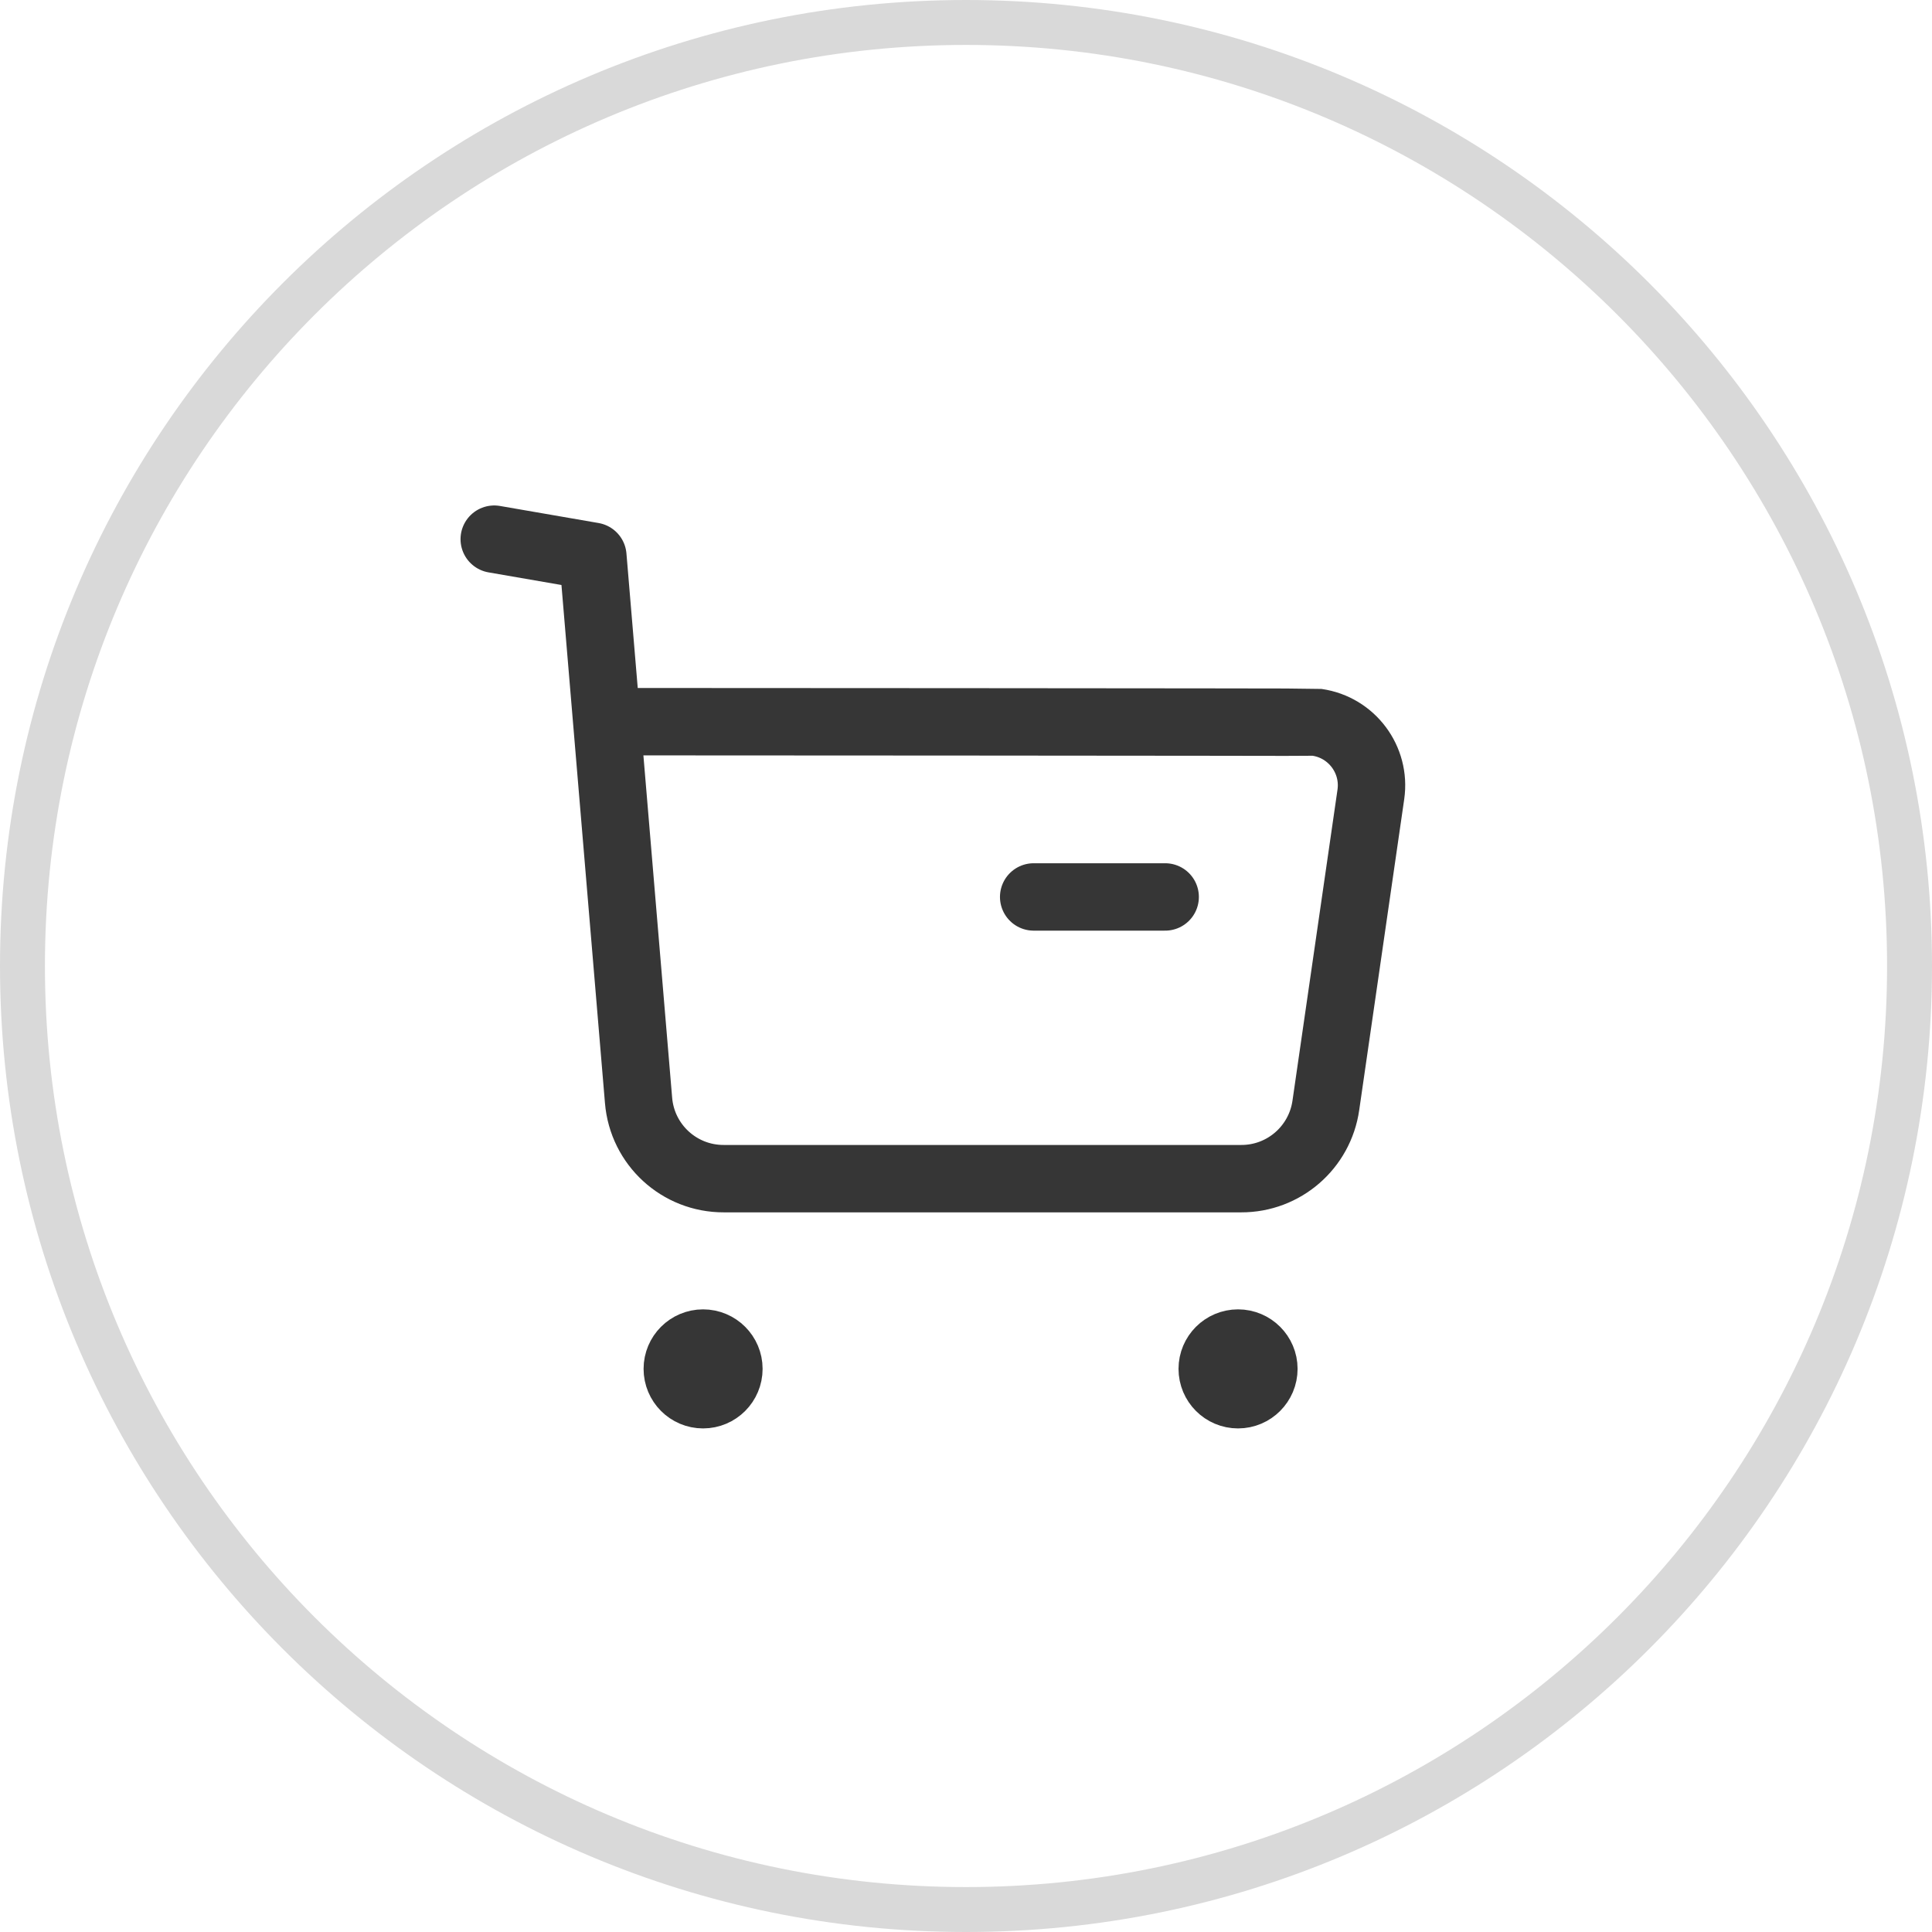
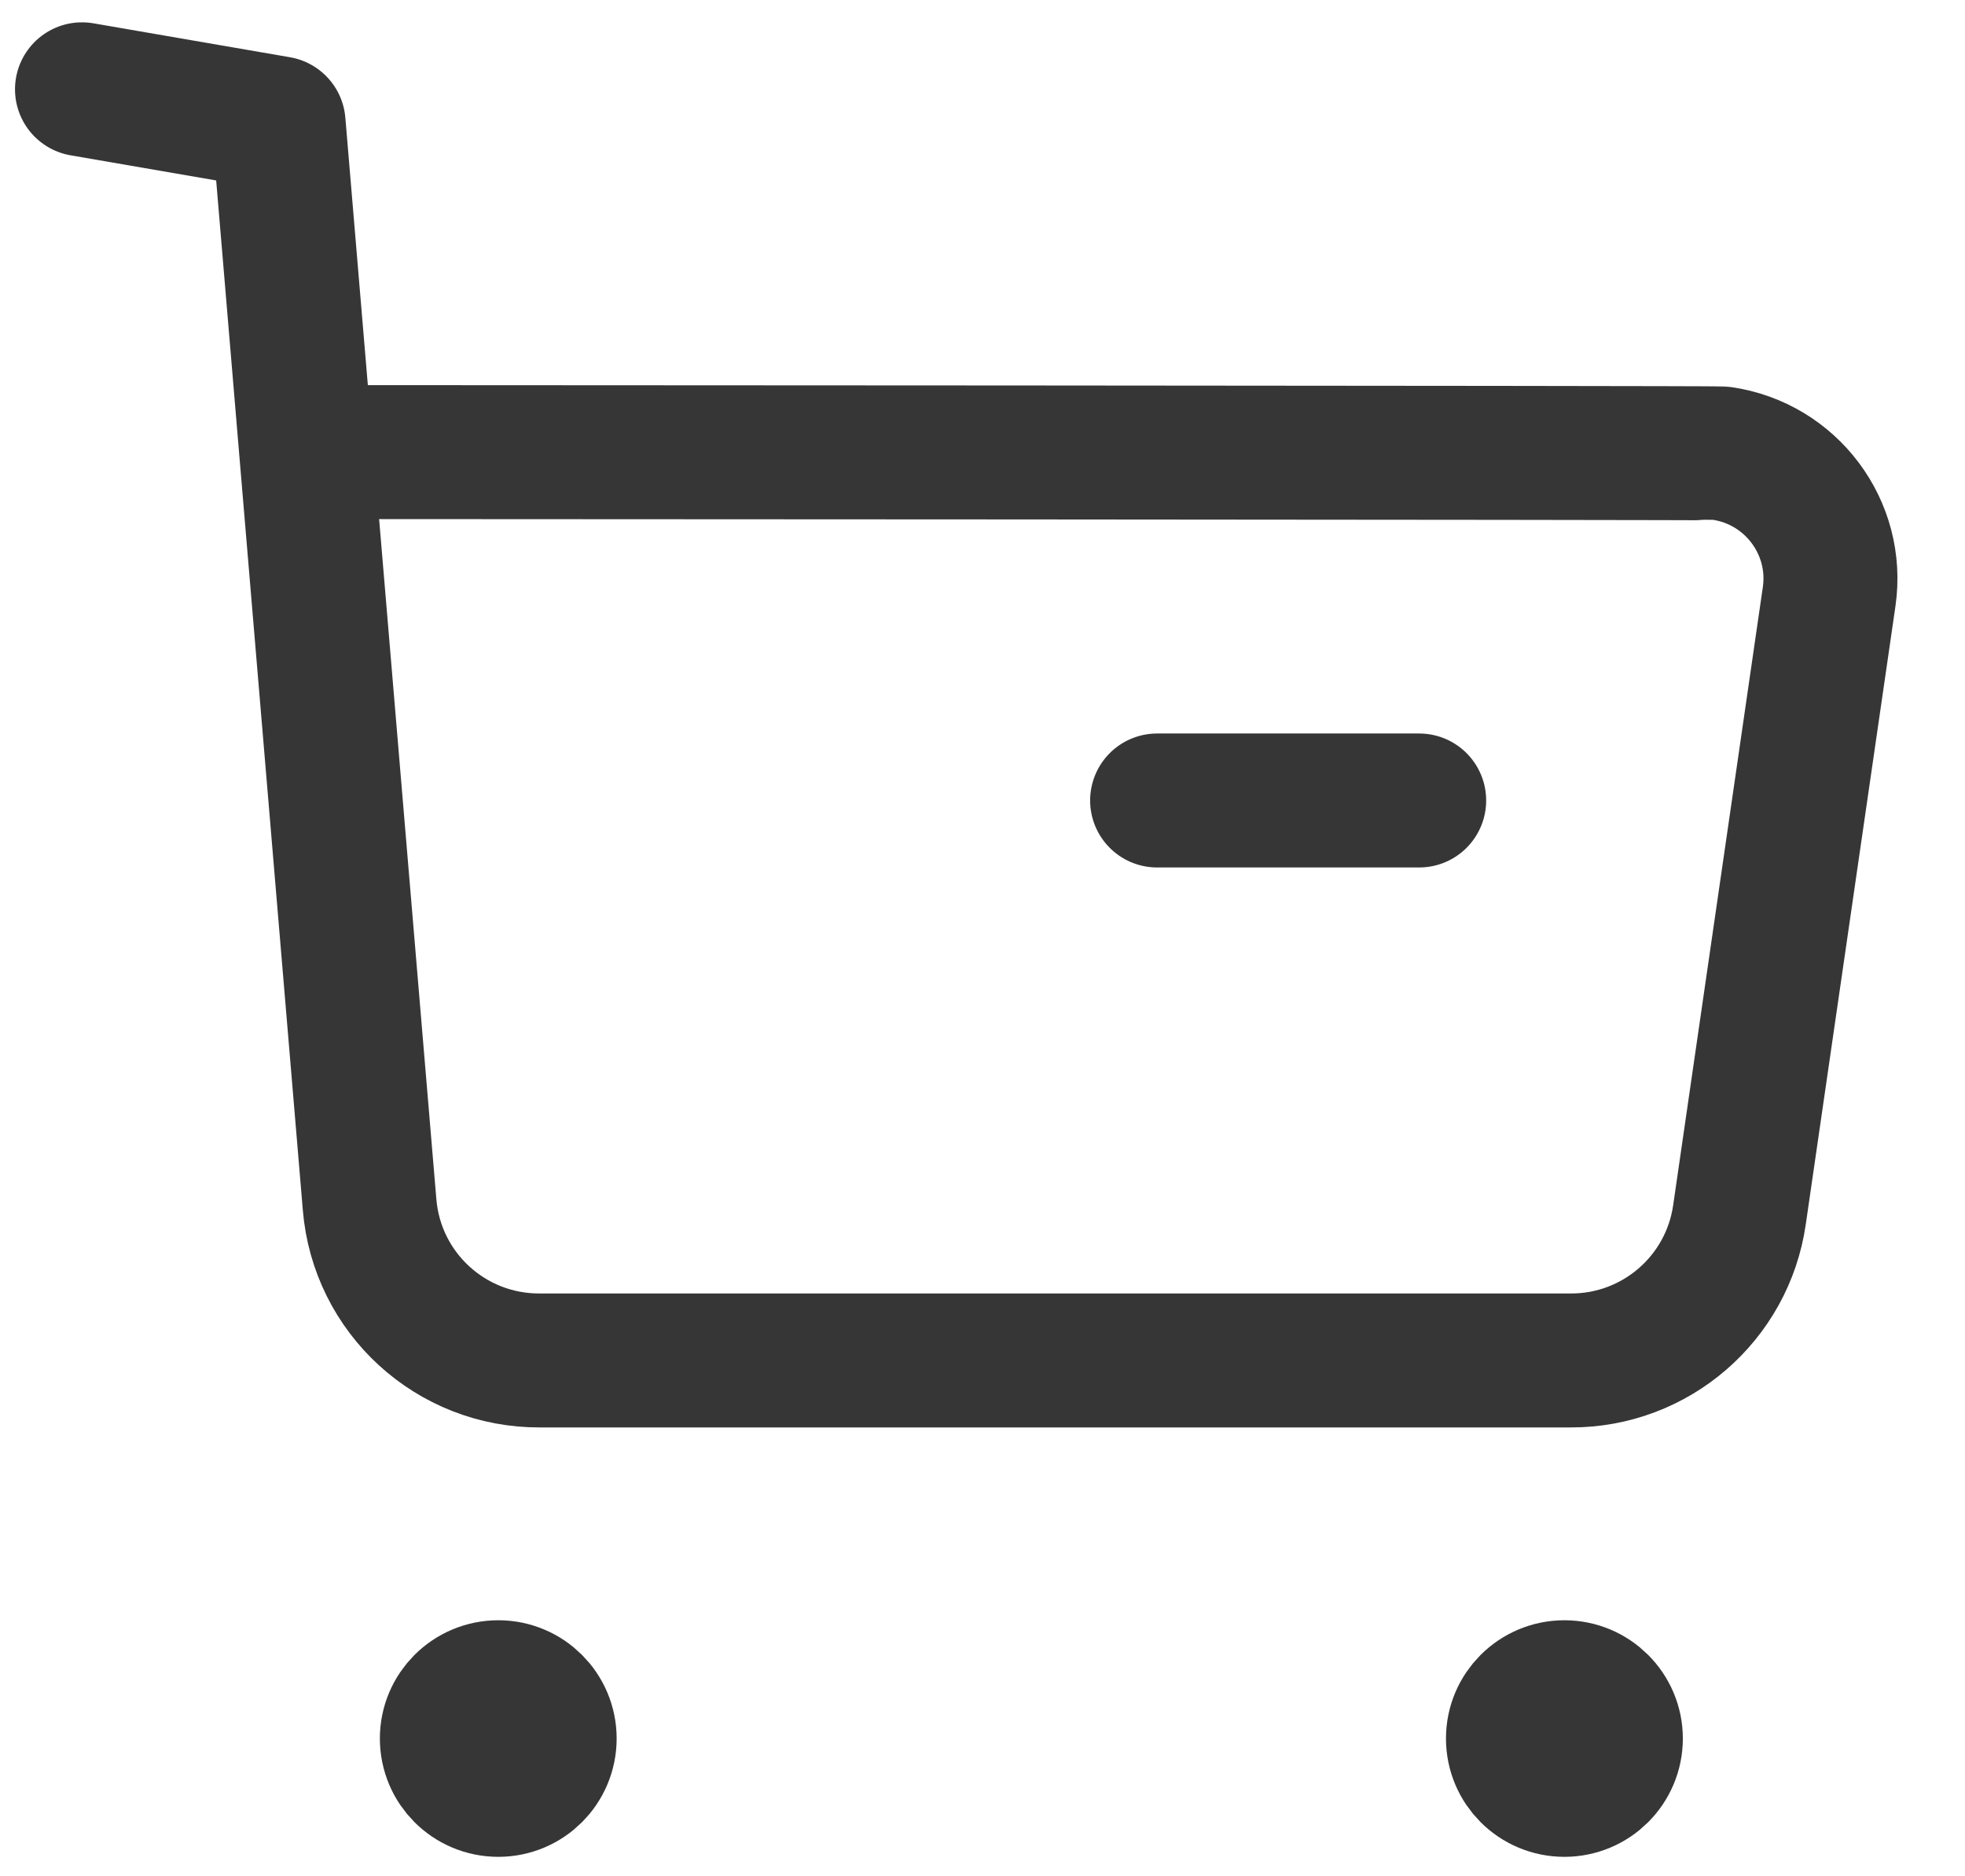
- <svg xmlns="http://www.w3.org/2000/svg" width="43" height="43" viewBox="0 0 43 43" fill="none">
-   <path d="M11 12L13.195 12.38L14.212 24.489C14.293 25.478 15.119 26.237 16.111 26.233H27.625C28.572 26.236 29.375 25.539 29.509 24.602L30.511 17.68C30.622 16.907 30.085 16.189 29.313 16.077C29.245 16.068 13.548 16.062 13.548 16.062" stroke="#363636" stroke-width="1.5" stroke-linecap="round" stroke-linejoin="round" />
-   <path d="M23.006 19.963H25.933" stroke="#363636" stroke-width="1.5" stroke-linecap="round" stroke-linejoin="round" />
-   <path fill-rule="evenodd" clip-rule="evenodd" d="M15.648 29.892C15.966 29.892 16.223 30.15 16.223 30.466C16.223 30.784 15.966 31.042 15.648 31.042C15.331 31.042 15.074 30.784 15.074 30.466C15.074 30.15 15.331 29.892 15.648 29.892Z" fill="#363636" stroke="#363636" stroke-width="1.5" stroke-linecap="round" stroke-linejoin="round" />
-   <path fill-rule="evenodd" clip-rule="evenodd" d="M27.555 29.892C27.872 29.892 28.13 30.15 28.13 30.466C28.13 30.784 27.872 31.042 27.555 31.042C27.237 31.042 26.98 30.784 26.98 30.466C26.98 30.15 27.237 29.892 27.555 29.892Z" fill="#363636" stroke="#363636" stroke-width="1.5" stroke-linecap="round" stroke-linejoin="round" />
-   <circle cx="21.5" cy="21.5" r="21" stroke="#D9D9D9" />
+ <svg xmlns="http://www.w3.org/2000/svg" width="22" height="21" viewBox="0 0 22 21" fill="none">
+   <path d="M0.918 1L3.119 1.38L4.138 13.489C4.22 14.478 5.048 15.237 6.043 15.233H17.586C18.535 15.236 19.34 14.539 19.475 13.602L20.479 6.68C20.591 5.907 20.052 5.189 19.278 5.077C19.21 5.068 3.473 5.062 3.473 5.062" stroke="#363636" stroke-width="1.5" stroke-linecap="round" stroke-linejoin="round" />
+   <path d="M12.955 8.963H15.889" stroke="#363636" stroke-width="1.5" stroke-linecap="round" stroke-linejoin="round" />
+   <path fill-rule="evenodd" clip-rule="evenodd" d="M5.579 18.892C5.897 18.892 6.154 19.15 6.154 19.466C6.154 19.784 5.897 20.041 5.579 20.041C5.26 20.041 5.003 19.784 5.003 19.466C5.003 19.15 5.26 18.892 5.579 18.892Z" fill="#363636" stroke="#363636" stroke-width="1.5" stroke-linecap="round" stroke-linejoin="round" />
+   <path fill-rule="evenodd" clip-rule="evenodd" d="M17.515 18.892C17.833 18.892 18.091 19.15 18.091 19.466C18.091 19.784 17.833 20.041 17.515 20.041C17.196 20.041 16.939 19.784 16.939 19.466C16.939 19.15 17.196 18.892 17.515 18.892Z" fill="#363636" stroke="#363636" stroke-width="1.5" stroke-linecap="round" stroke-linejoin="round" />
</svg>
